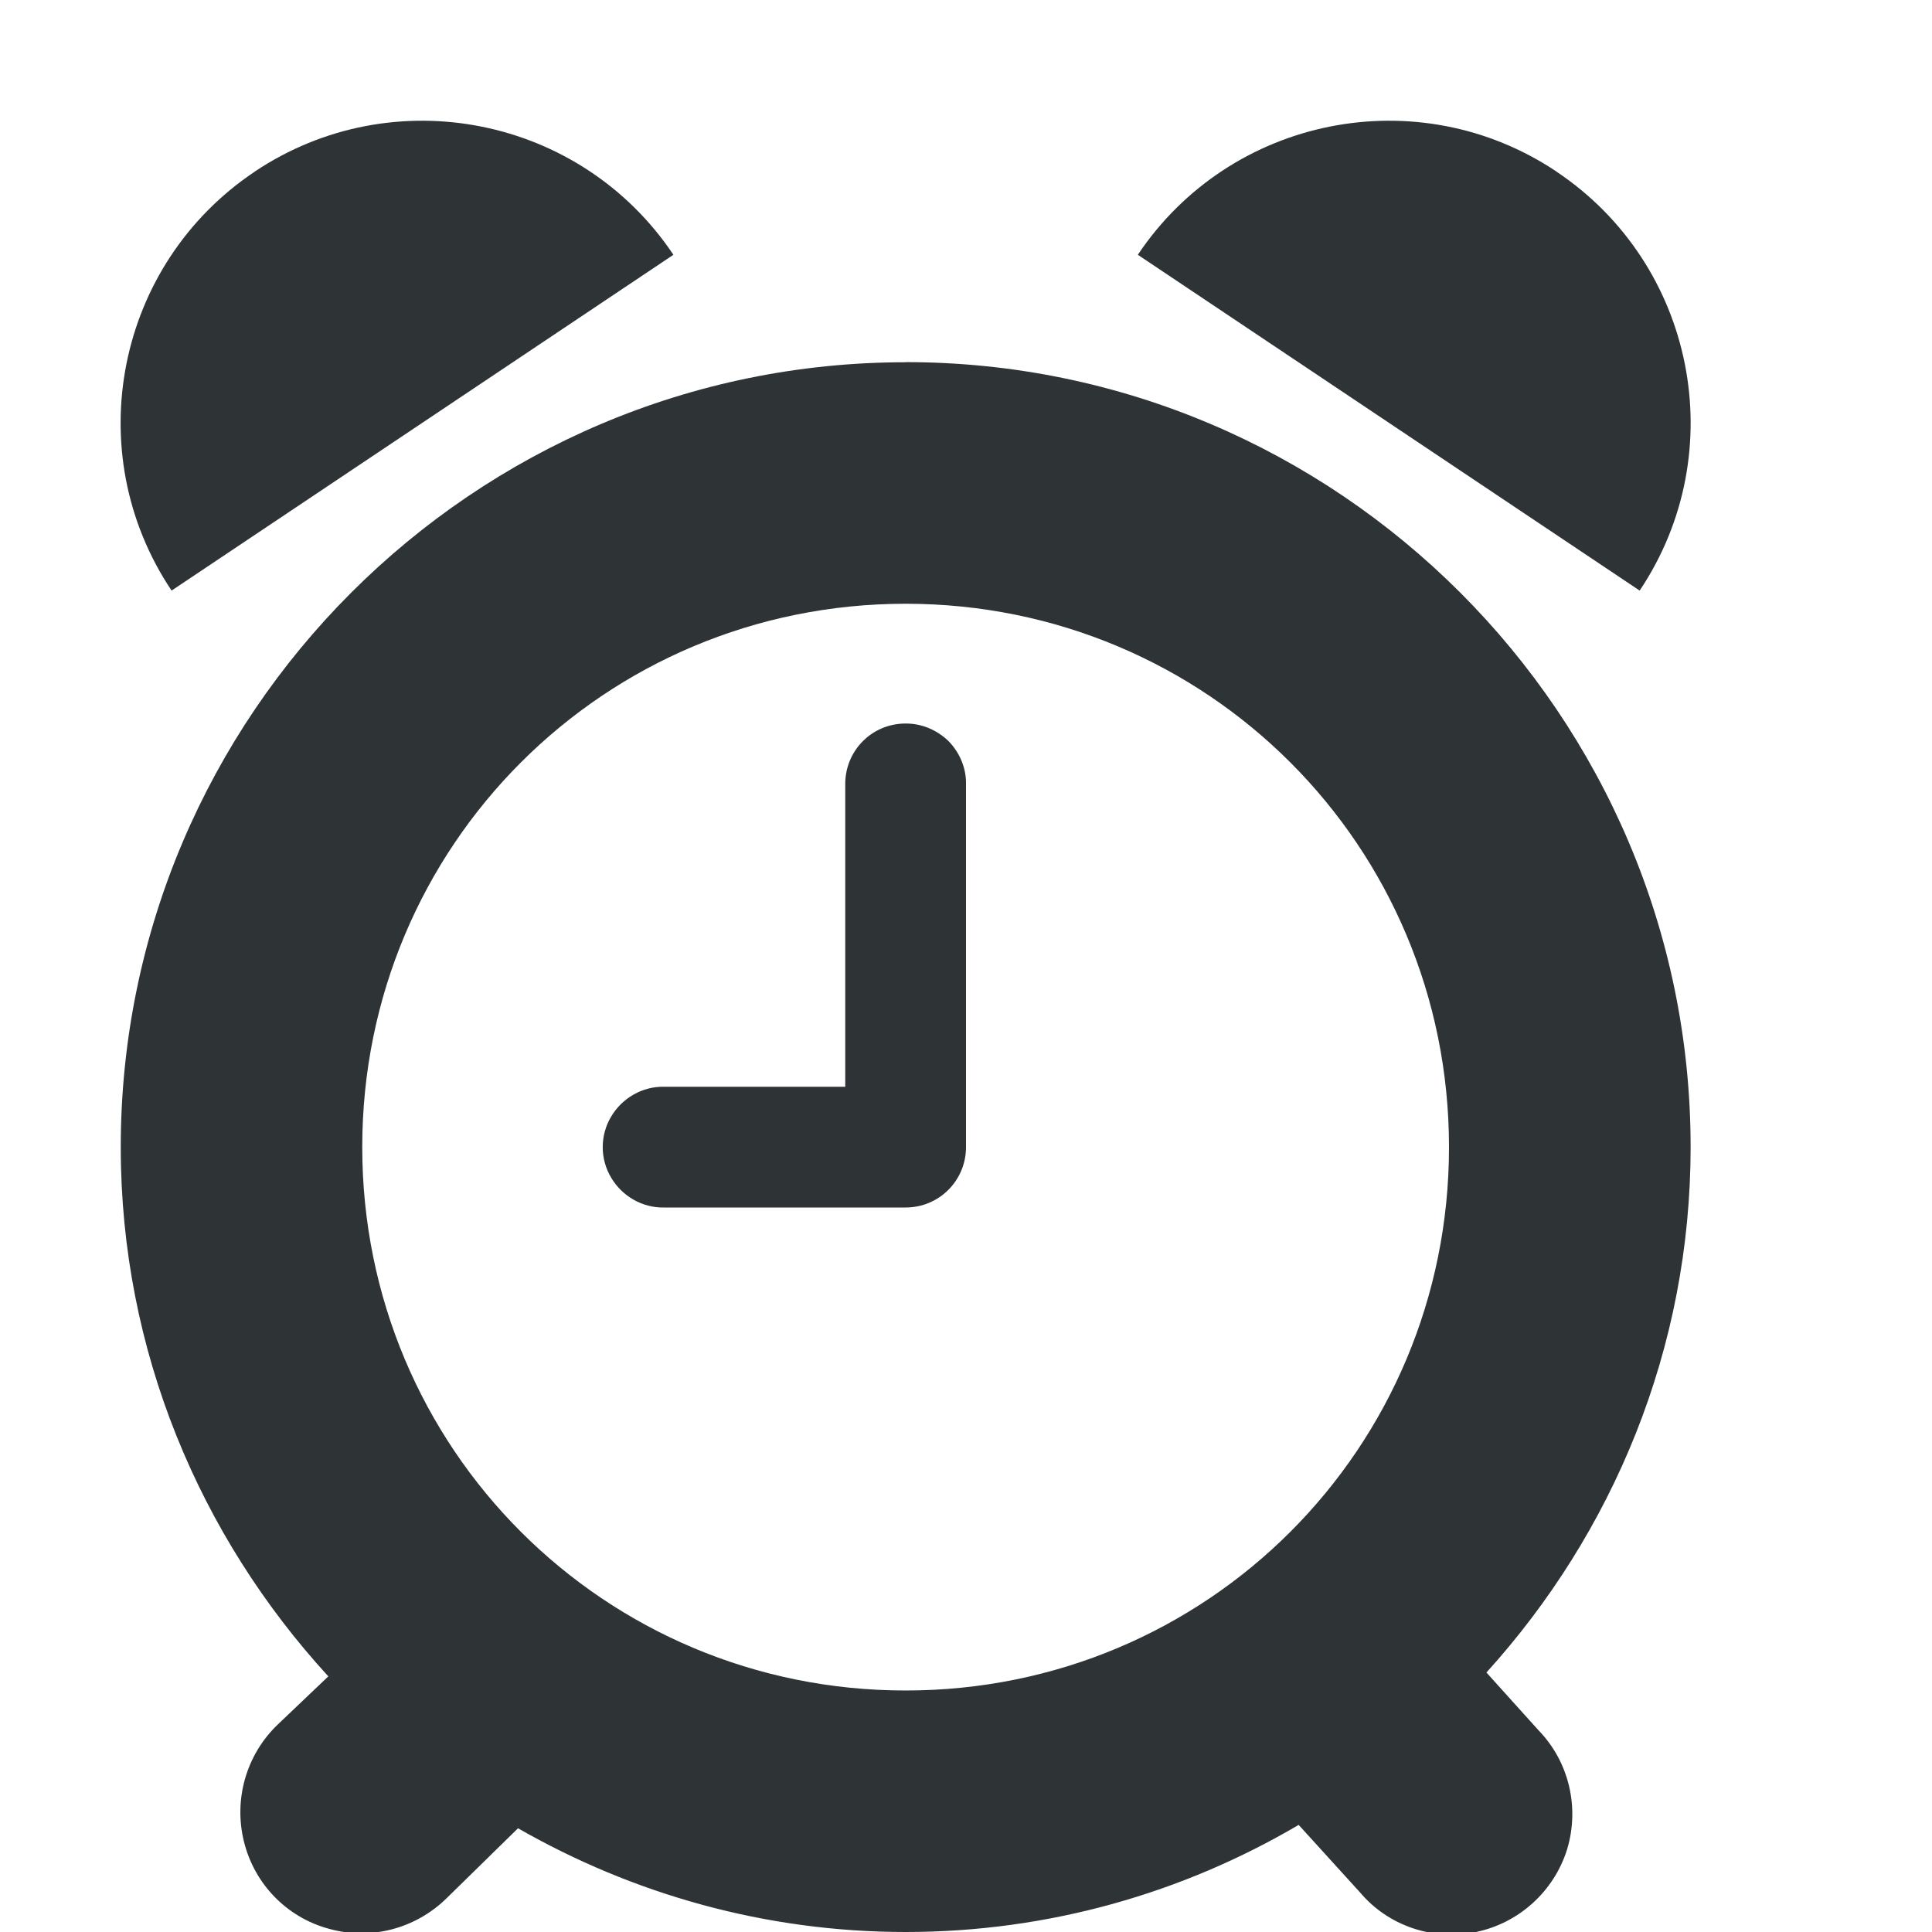
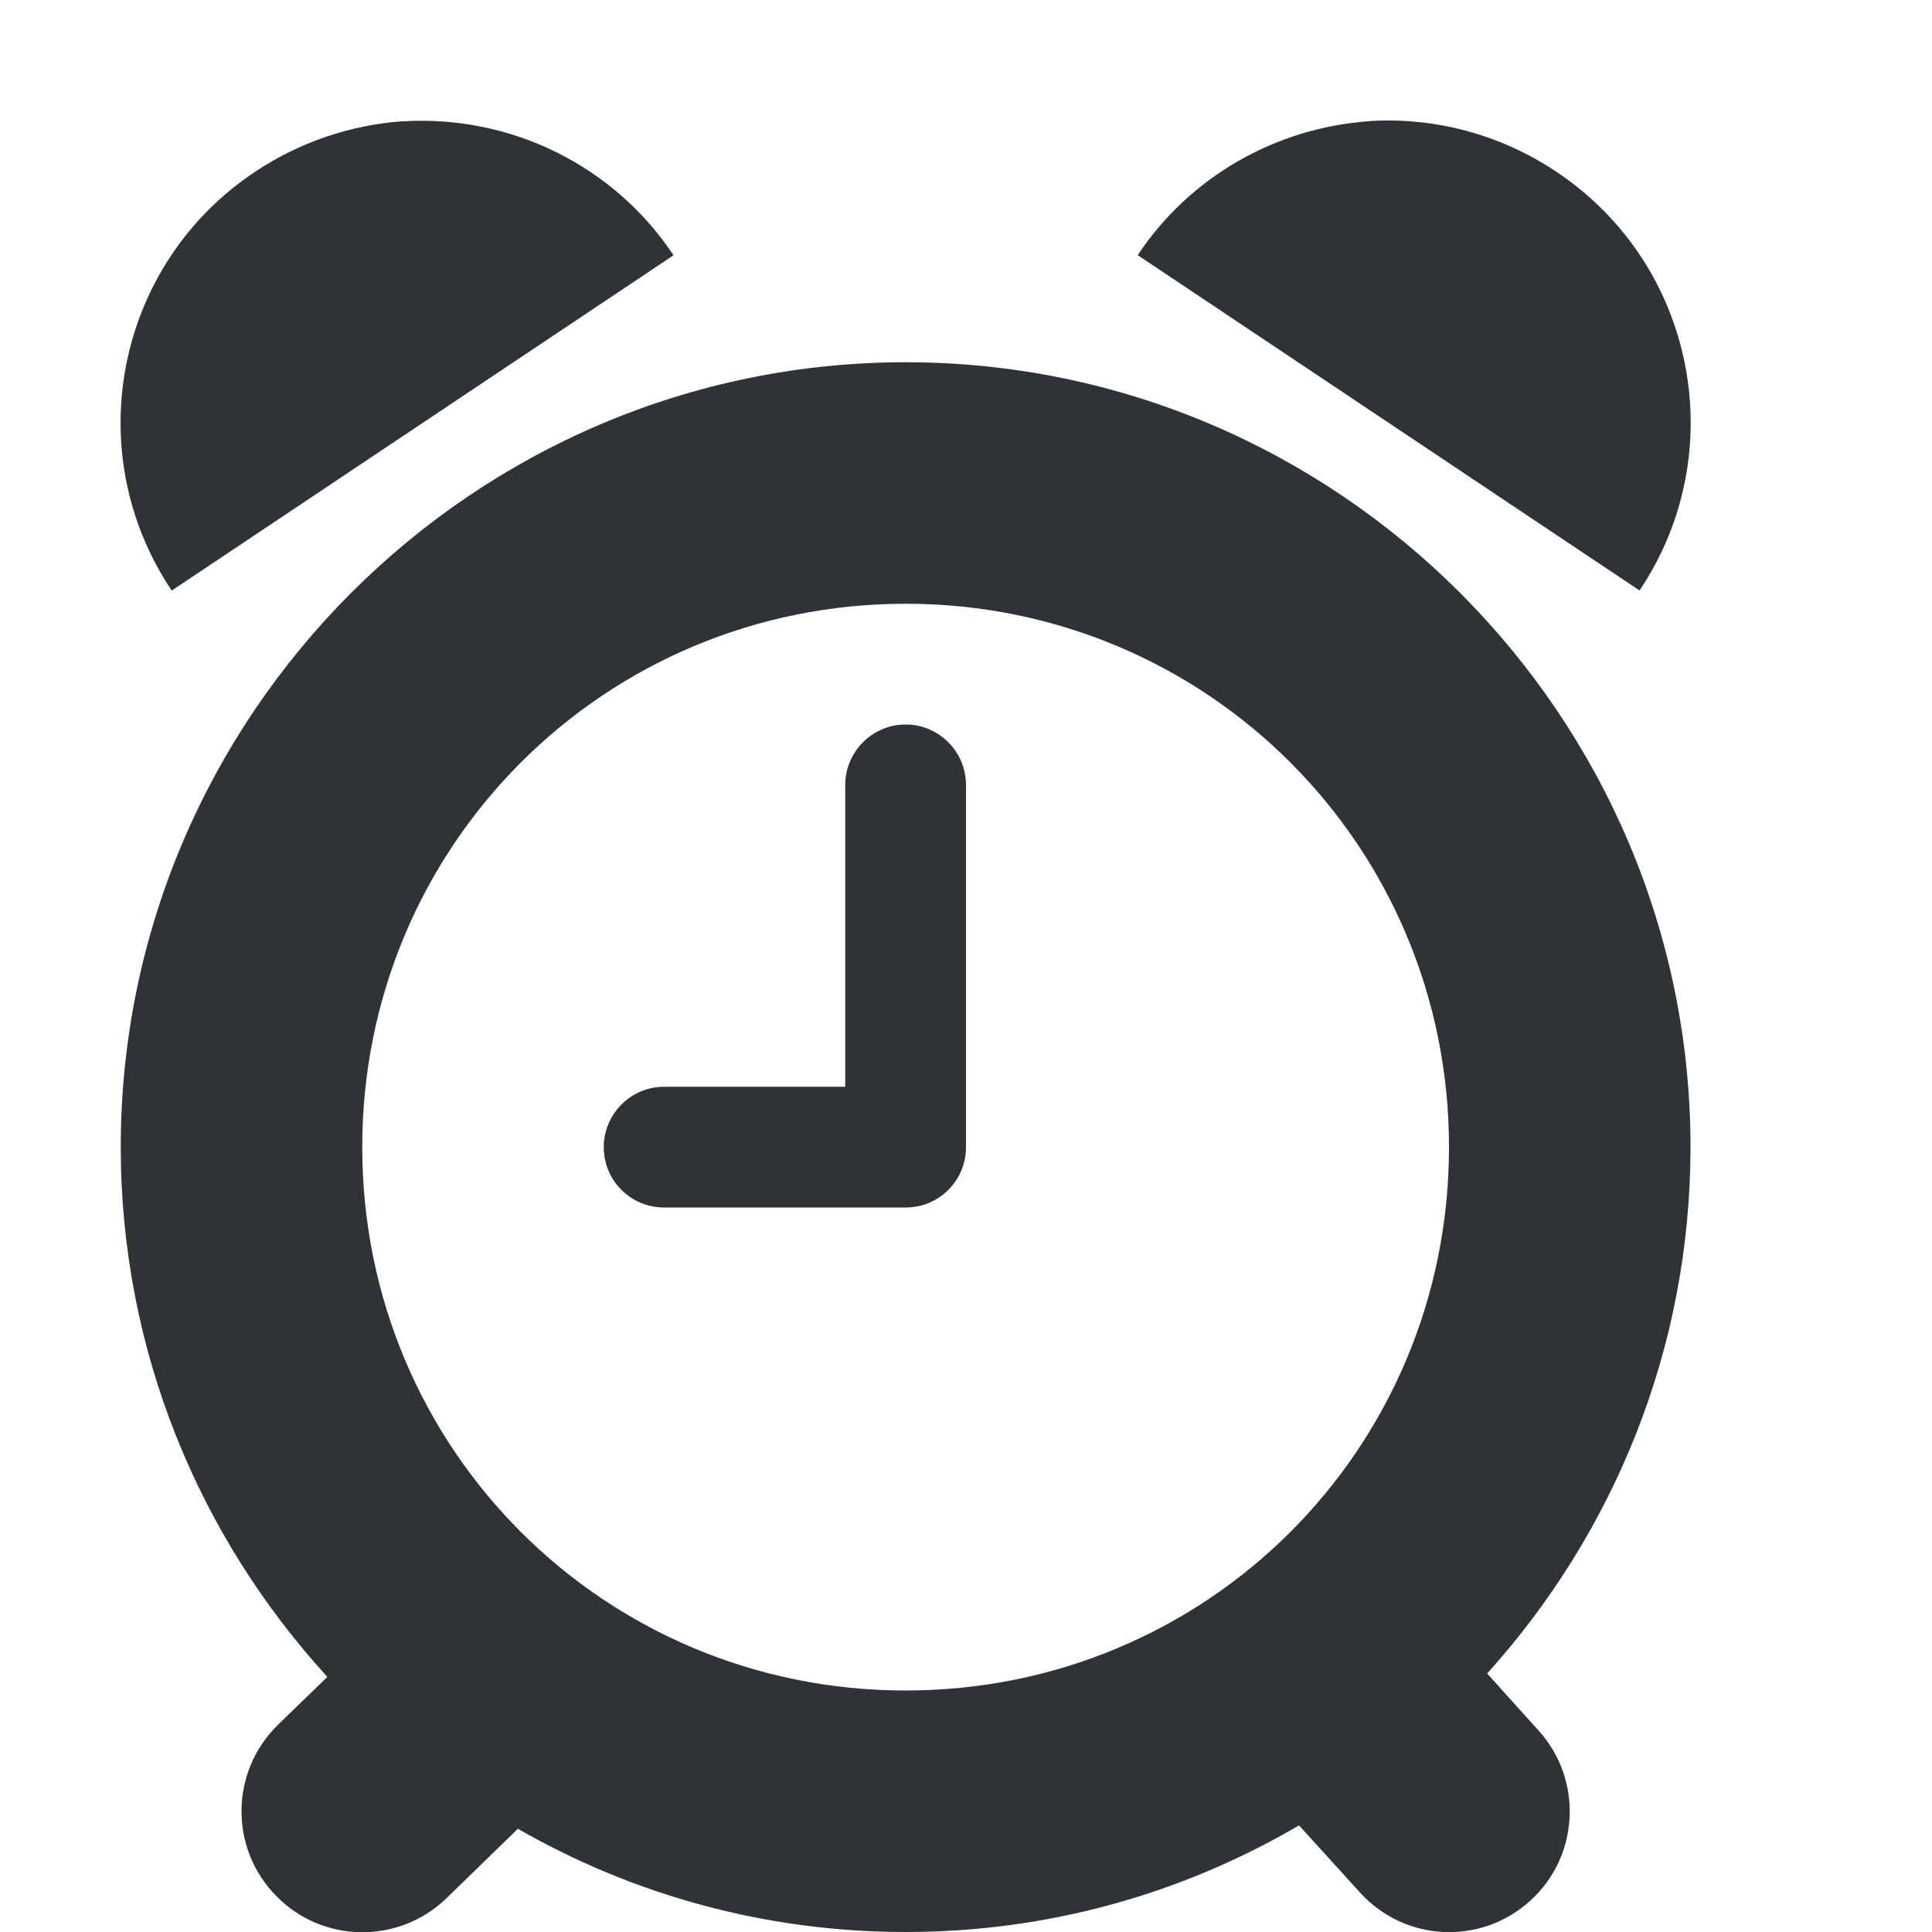
<svg xmlns="http://www.w3.org/2000/svg" height="16px" viewBox="0 0 16 16" width="16px">
-   <g fill="#2e3436">
-     <path d="m 7.5 3 c -3.578 0 -6.5 2.922 -6.5 6.5 c 0 1.688 0.656 3.223 1.719 4.383 l -0.418 0.398 c -0.262 0.25 -0.367 0.621 -0.281 0.969 c 0.086 0.352 0.355 0.629 0.703 0.723 c 0.348 0.098 0.719 0 0.977 -0.254 l 0.59 -0.578 c 0.949 0.543 2.043 0.859 3.211 0.859 c 1.184 0 2.297 -0.324 3.254 -0.887 l 0.508 0.559 c 0.234 0.277 0.602 0.402 0.961 0.328 c 0.355 -0.074 0.645 -0.336 0.754 -0.684 c 0.105 -0.348 0.016 -0.727 -0.238 -0.988 l -0.43 -0.477 c 1.047 -1.156 1.691 -2.68 1.691 -4.352 c 0 -3.578 -2.922 -6.5 -6.5 -6.5 z m 0 2 c 2.496 0 4.5 2.004 4.5 4.5 s -2.004 4.5 -4.5 4.5 s -4.5 -2.004 -4.5 -4.5 s 2.004 -4.5 4.5 -4.5 z m -0.008 0.992 c -0.277 0.004 -0.496 0.23 -0.492 0.508 v 2.5 h -1.5 c -0.18 -0.004 -0.348 0.094 -0.438 0.246 c -0.094 0.156 -0.094 0.352 0 0.508 c 0.09 0.152 0.258 0.25 0.438 0.246 h 2 c 0.277 0 0.5 -0.223 0.5 -0.5 v -3 c 0.004 -0.137 -0.051 -0.266 -0.145 -0.363 c -0.098 -0.094 -0.227 -0.148 -0.363 -0.145 z m 0 0" />
-     <path d="m 2.109 1.422 c -1.145 0.766 -1.457 2.32 -0.688 3.469 l 4.156 -2.781 c -0.766 -1.145 -2.32 -1.457 -3.469 -0.688 z m 0 0" />
-     <path d="m 12.891 1.422 c 1.145 0.766 1.457 2.32 0.688 3.469 l -4.156 -2.781 c 0.766 -1.145 2.32 -1.457 3.469 -0.688 z m 0 0" />
-   </g>
+   <path d="m 3.336 1.004 c -0.438 0.031 -0.859 0.176 -1.223 0.418 c -1.152 0.766 -1.461 2.32 -0.691 3.469 l 4.156 -2.777 c -0.496 -0.746 -1.352 -1.164 -2.242 -1.109 z m 8 0 c -0.773 0.055 -1.484 0.461 -1.914 1.109 l 4.156 2.777 c 0.77 -1.148 0.461 -2.703 -0.691 -3.469 c -0.457 -0.305 -1 -0.453 -1.551 -0.418 z m -3.836 1.996 c -3.578 0 -6.5 2.926 -6.5 6.5 c 0 1.688 0.652 3.23 1.711 4.387 l -0.41 0.398 c -0.395 0.387 -0.402 1.02 -0.016 1.414 c 0.383 0.395 1.016 0.406 1.414 0.02 l 0.59 -0.574 c 0.945 0.543 2.043 0.855 3.211 0.855 c 1.188 0 2.297 -0.32 3.258 -0.883 l 0.504 0.555 c 0.371 0.41 1 0.441 1.41 0.07 c 0.41 -0.371 0.438 -1.004 0.07 -1.41 l -0.426 -0.473 c 1.043 -1.156 1.684 -2.684 1.684 -4.359 c 0 -3.574 -2.922 -6.5 -6.5 -6.5 z m 0 2 c 2.496 0 4.5 2.004 4.5 4.5 c 0 2.5 -2.004 4.5 -4.5 4.5 s -4.5 -2 -4.5 -4.5 c 0 -2.496 2.004 -4.5 4.5 -4.5 z m 0 1 c -0.277 0 -0.5 0.227 -0.5 0.5 v 2.5 h -1.5 c -0.277 0 -0.5 0.227 -0.5 0.5 c 0 0.277 0.223 0.5 0.5 0.5 h 2 c 0.277 0 0.5 -0.223 0.5 -0.5 v -3 c 0 -0.273 -0.223 -0.5 -0.5 -0.5 z m 0 0" fill="#2e3436" />
</svg>
